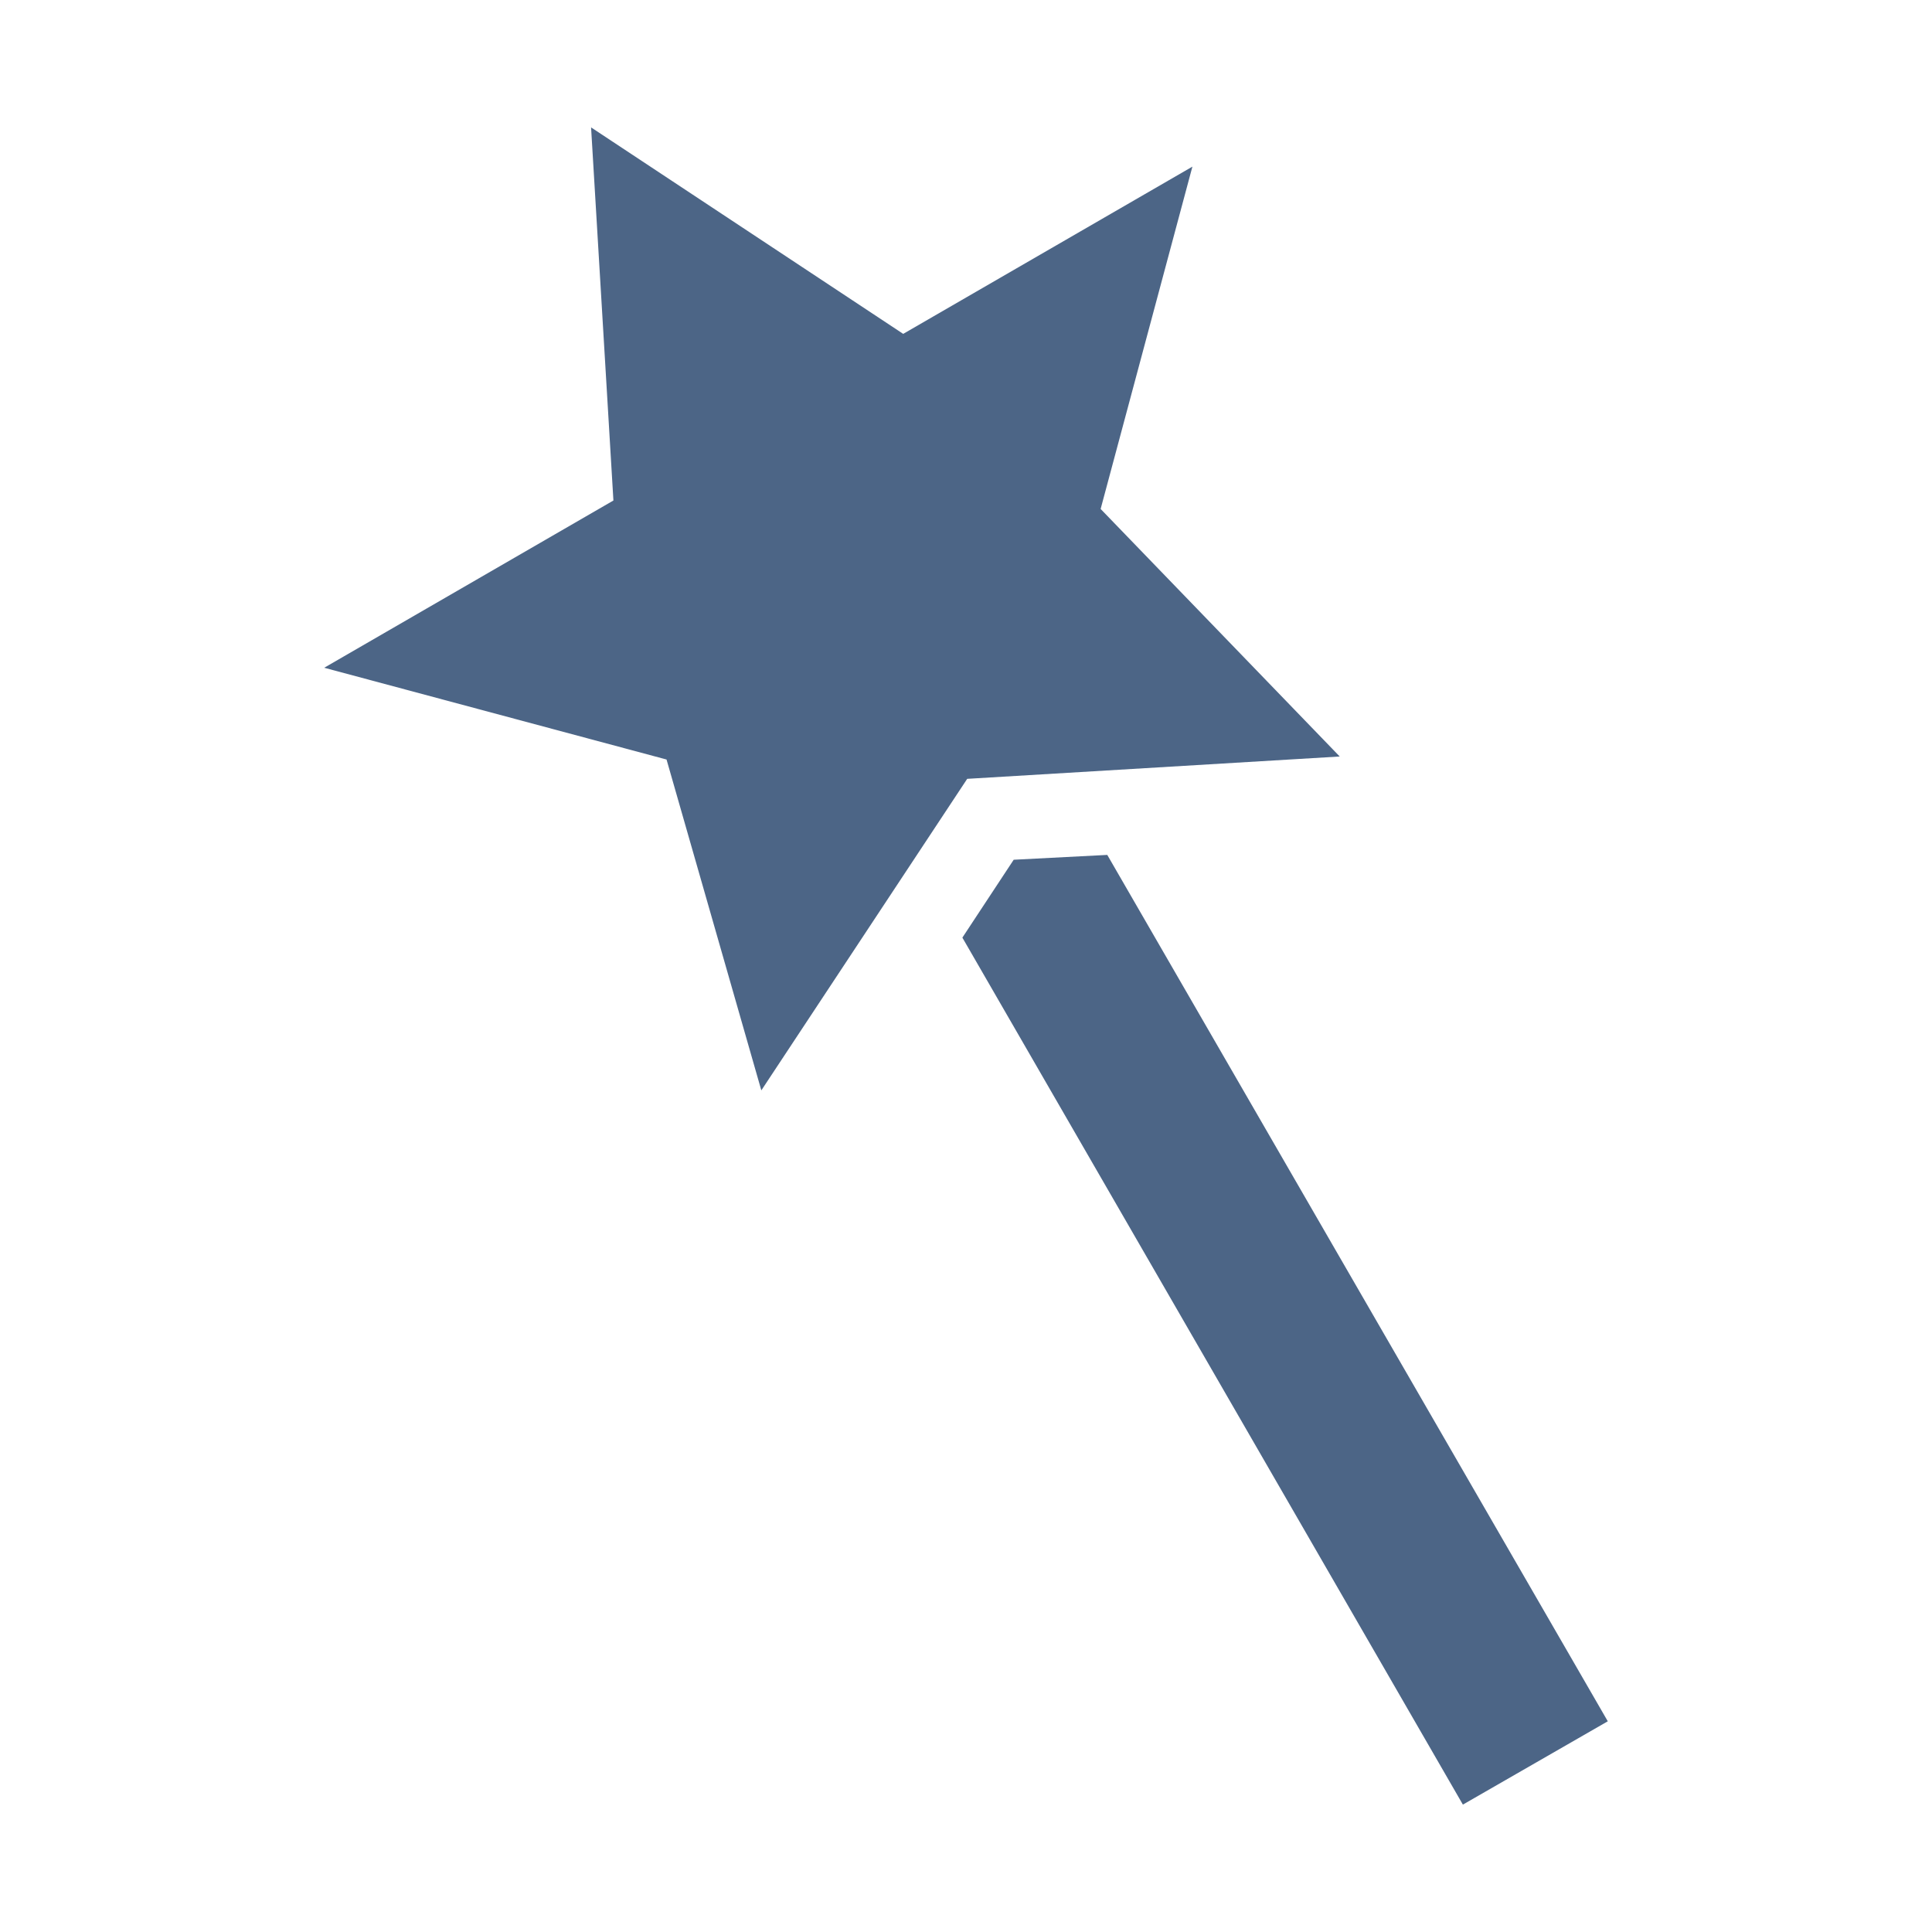
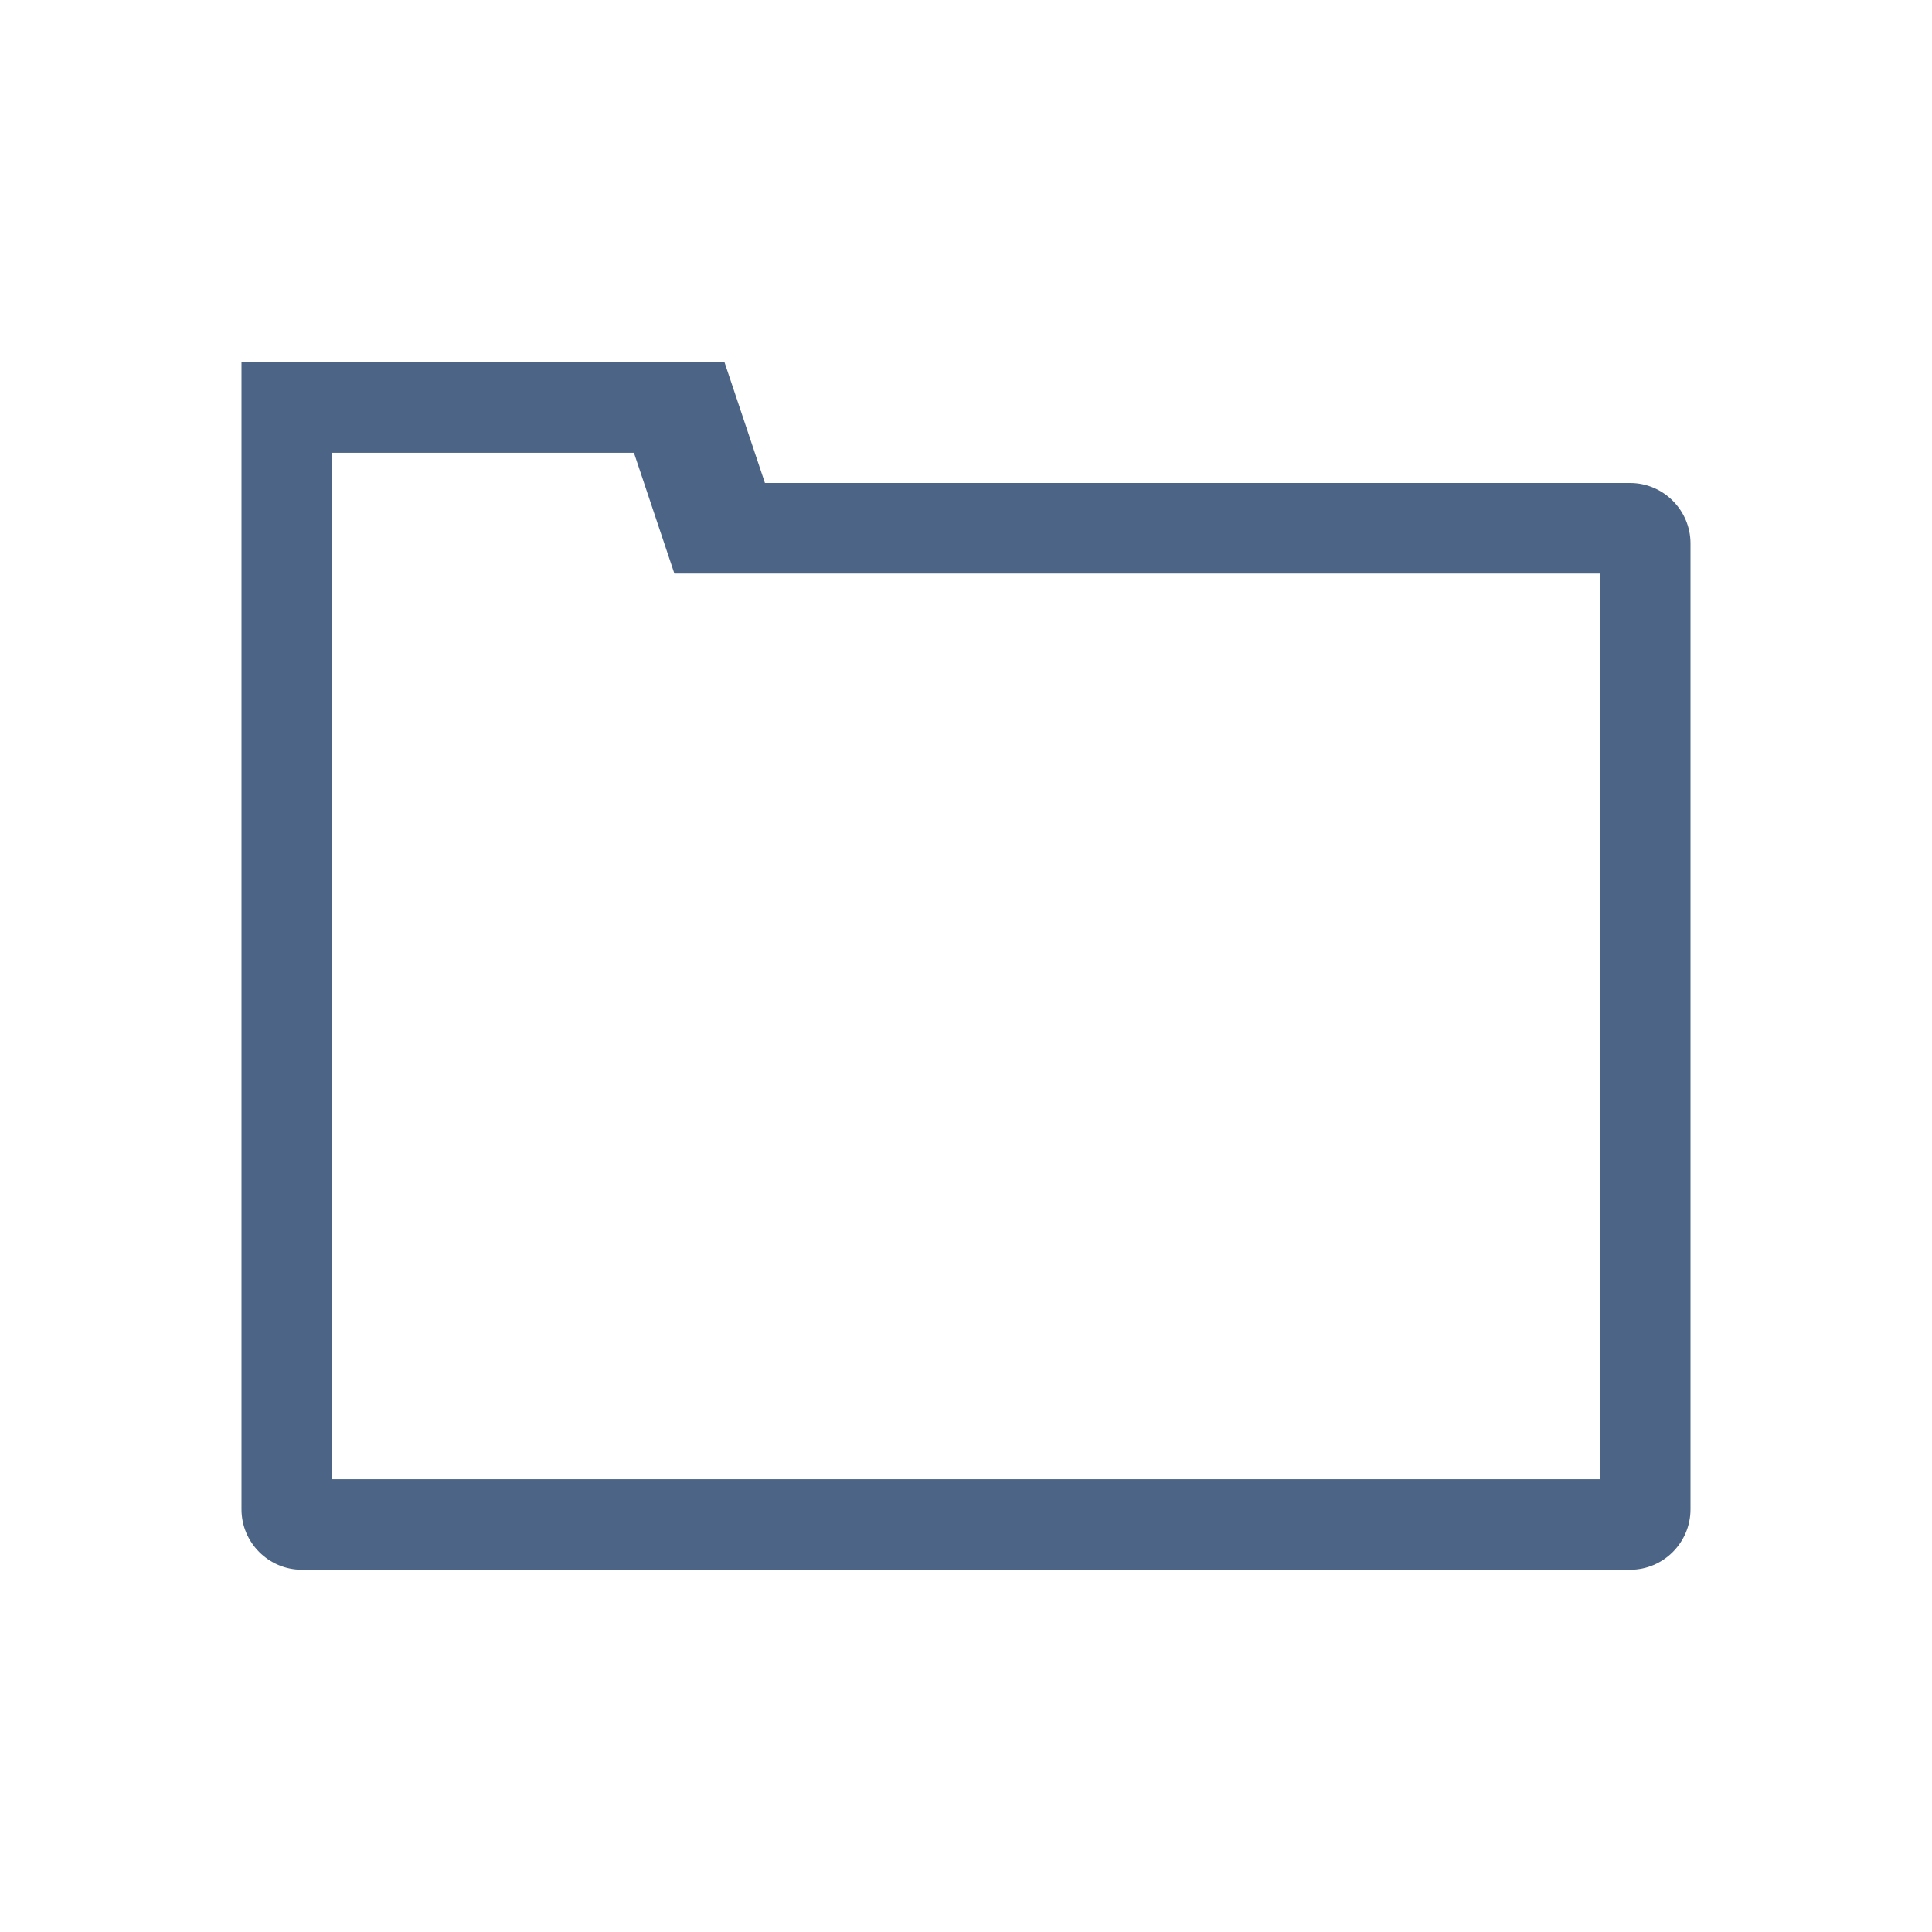
- <svg xmlns="http://www.w3.org/2000/svg" version="1.1" id="Layer_1" x="0px" y="0px" viewBox="0 0 320 320" style="enable-background:new 0 0 320 320;" xml:space="preserve">
+ <svg xmlns="http://www.w3.org/2000/svg" xmlns:xlink="http://www.w3.org/1999/xlink" version="1.1" id="Layer_1" x="0px" y="0px" viewBox="0 0 320 320" style="enable-background:new 0 0 320 320;" xml:space="preserve">
  <style type="text/css">
- 	.st0{fill:#4C6586;}
+ 	.st0{clip-path:url(#SVGID_00000112608581684752207260000004199825610929899415_);fill:#4C6586;}
	.st1{fill:none;}
</style>
-   <path class="st0" d="M167.9,142.4l-8.5,12.9l82.9,143.6l24-13.8l0,0l-82.9-143.5L167.9,142.4z M101.6,82.9l-47.9,27.7l56.7,15.2  l15.7,54.8l34.1-51.6l61.7-3.7l-39.6-41l15.2-56.7l-47.9,27.7L97.9,21.1L101.6,82.9z" />
+   <g>
+     <g>
+       <defs>
+         <rect id="SVGID_1_" x="40" y="60" width="240" height="200" />
+       </defs>
+       <clipPath id="SVGID_00000113333909003578816250000012956499210089110440_">
+         <use xlink:href="#SVGID_1_" style="overflow:visible;" />
+       </clipPath>
+       <path style="clip-path:url(#SVGID_00000113333909003578816250000012956499210089110440_);fill:#4C6586;" d="M265,245H55V105V75h50    l6.7,20H265V245z M280,250V90c0-5.5-4.5-10-10-10H126.7L120,60H40v30v160c0,5.5,4.5,10,10,10h220C275.5,260,280,255.5,280,250" />
+     </g>
+   </g>
  <rect y="0" class="st1" width="320" height="320" />
</svg>
